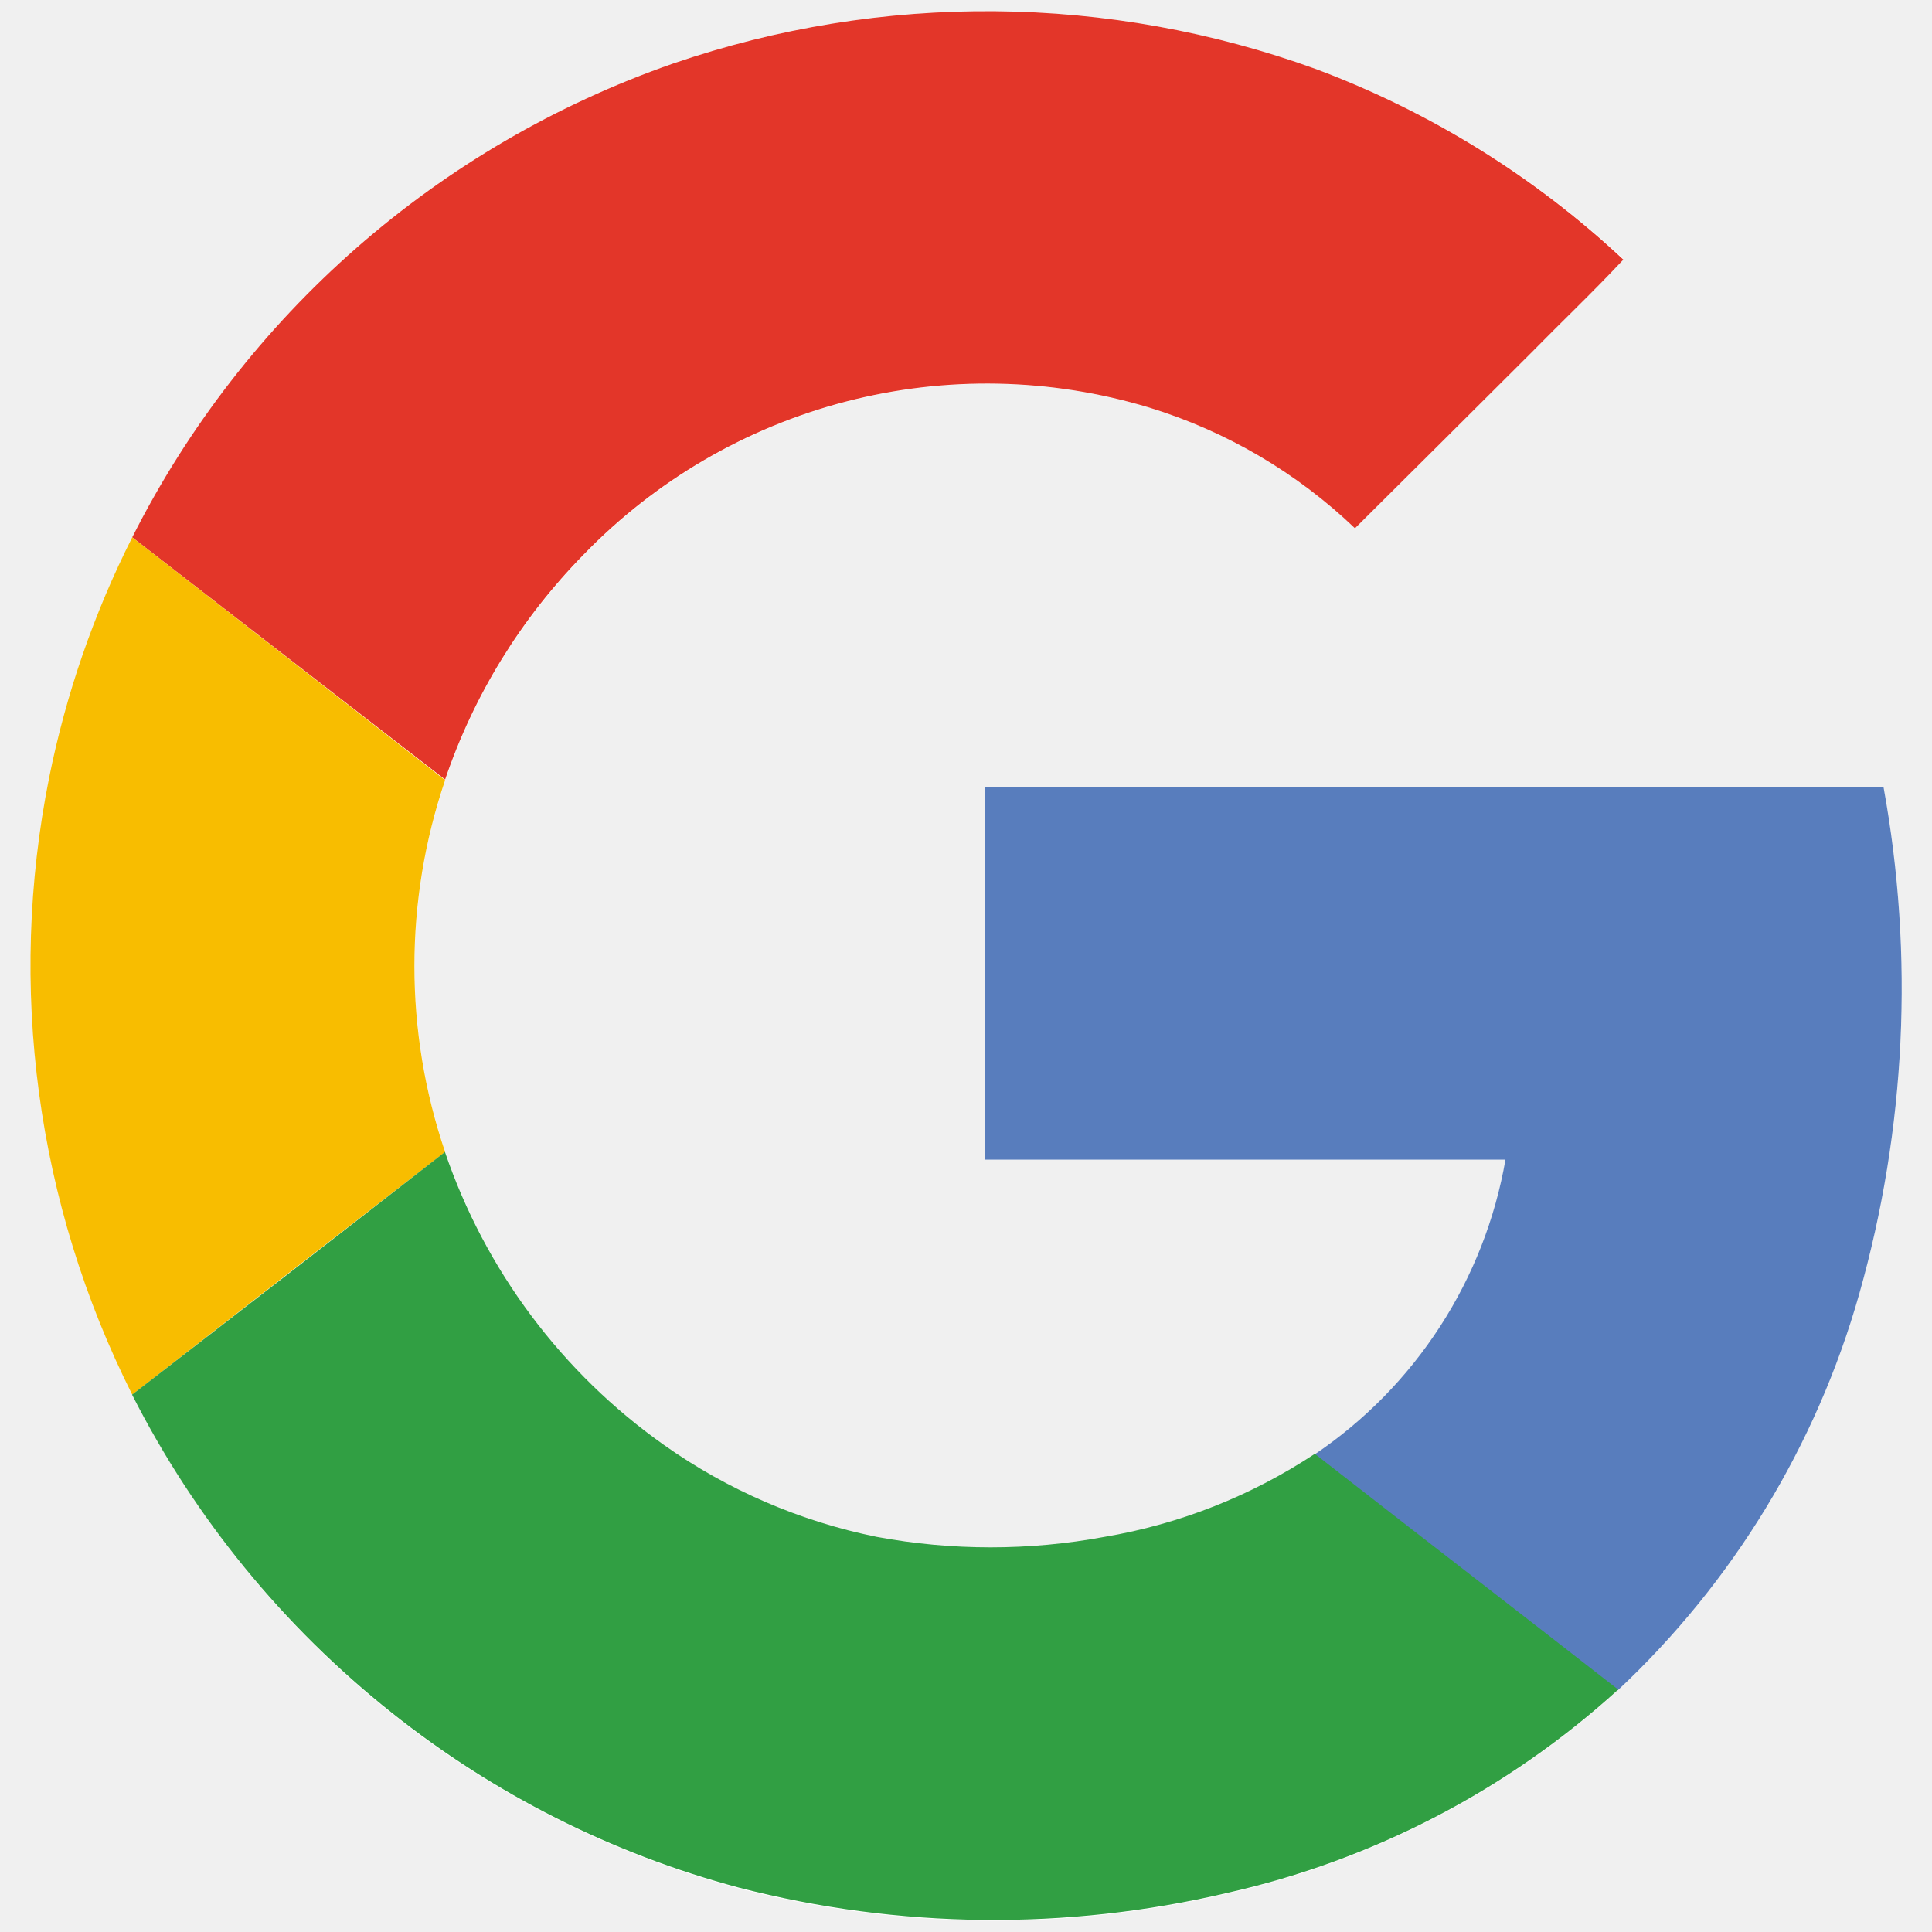
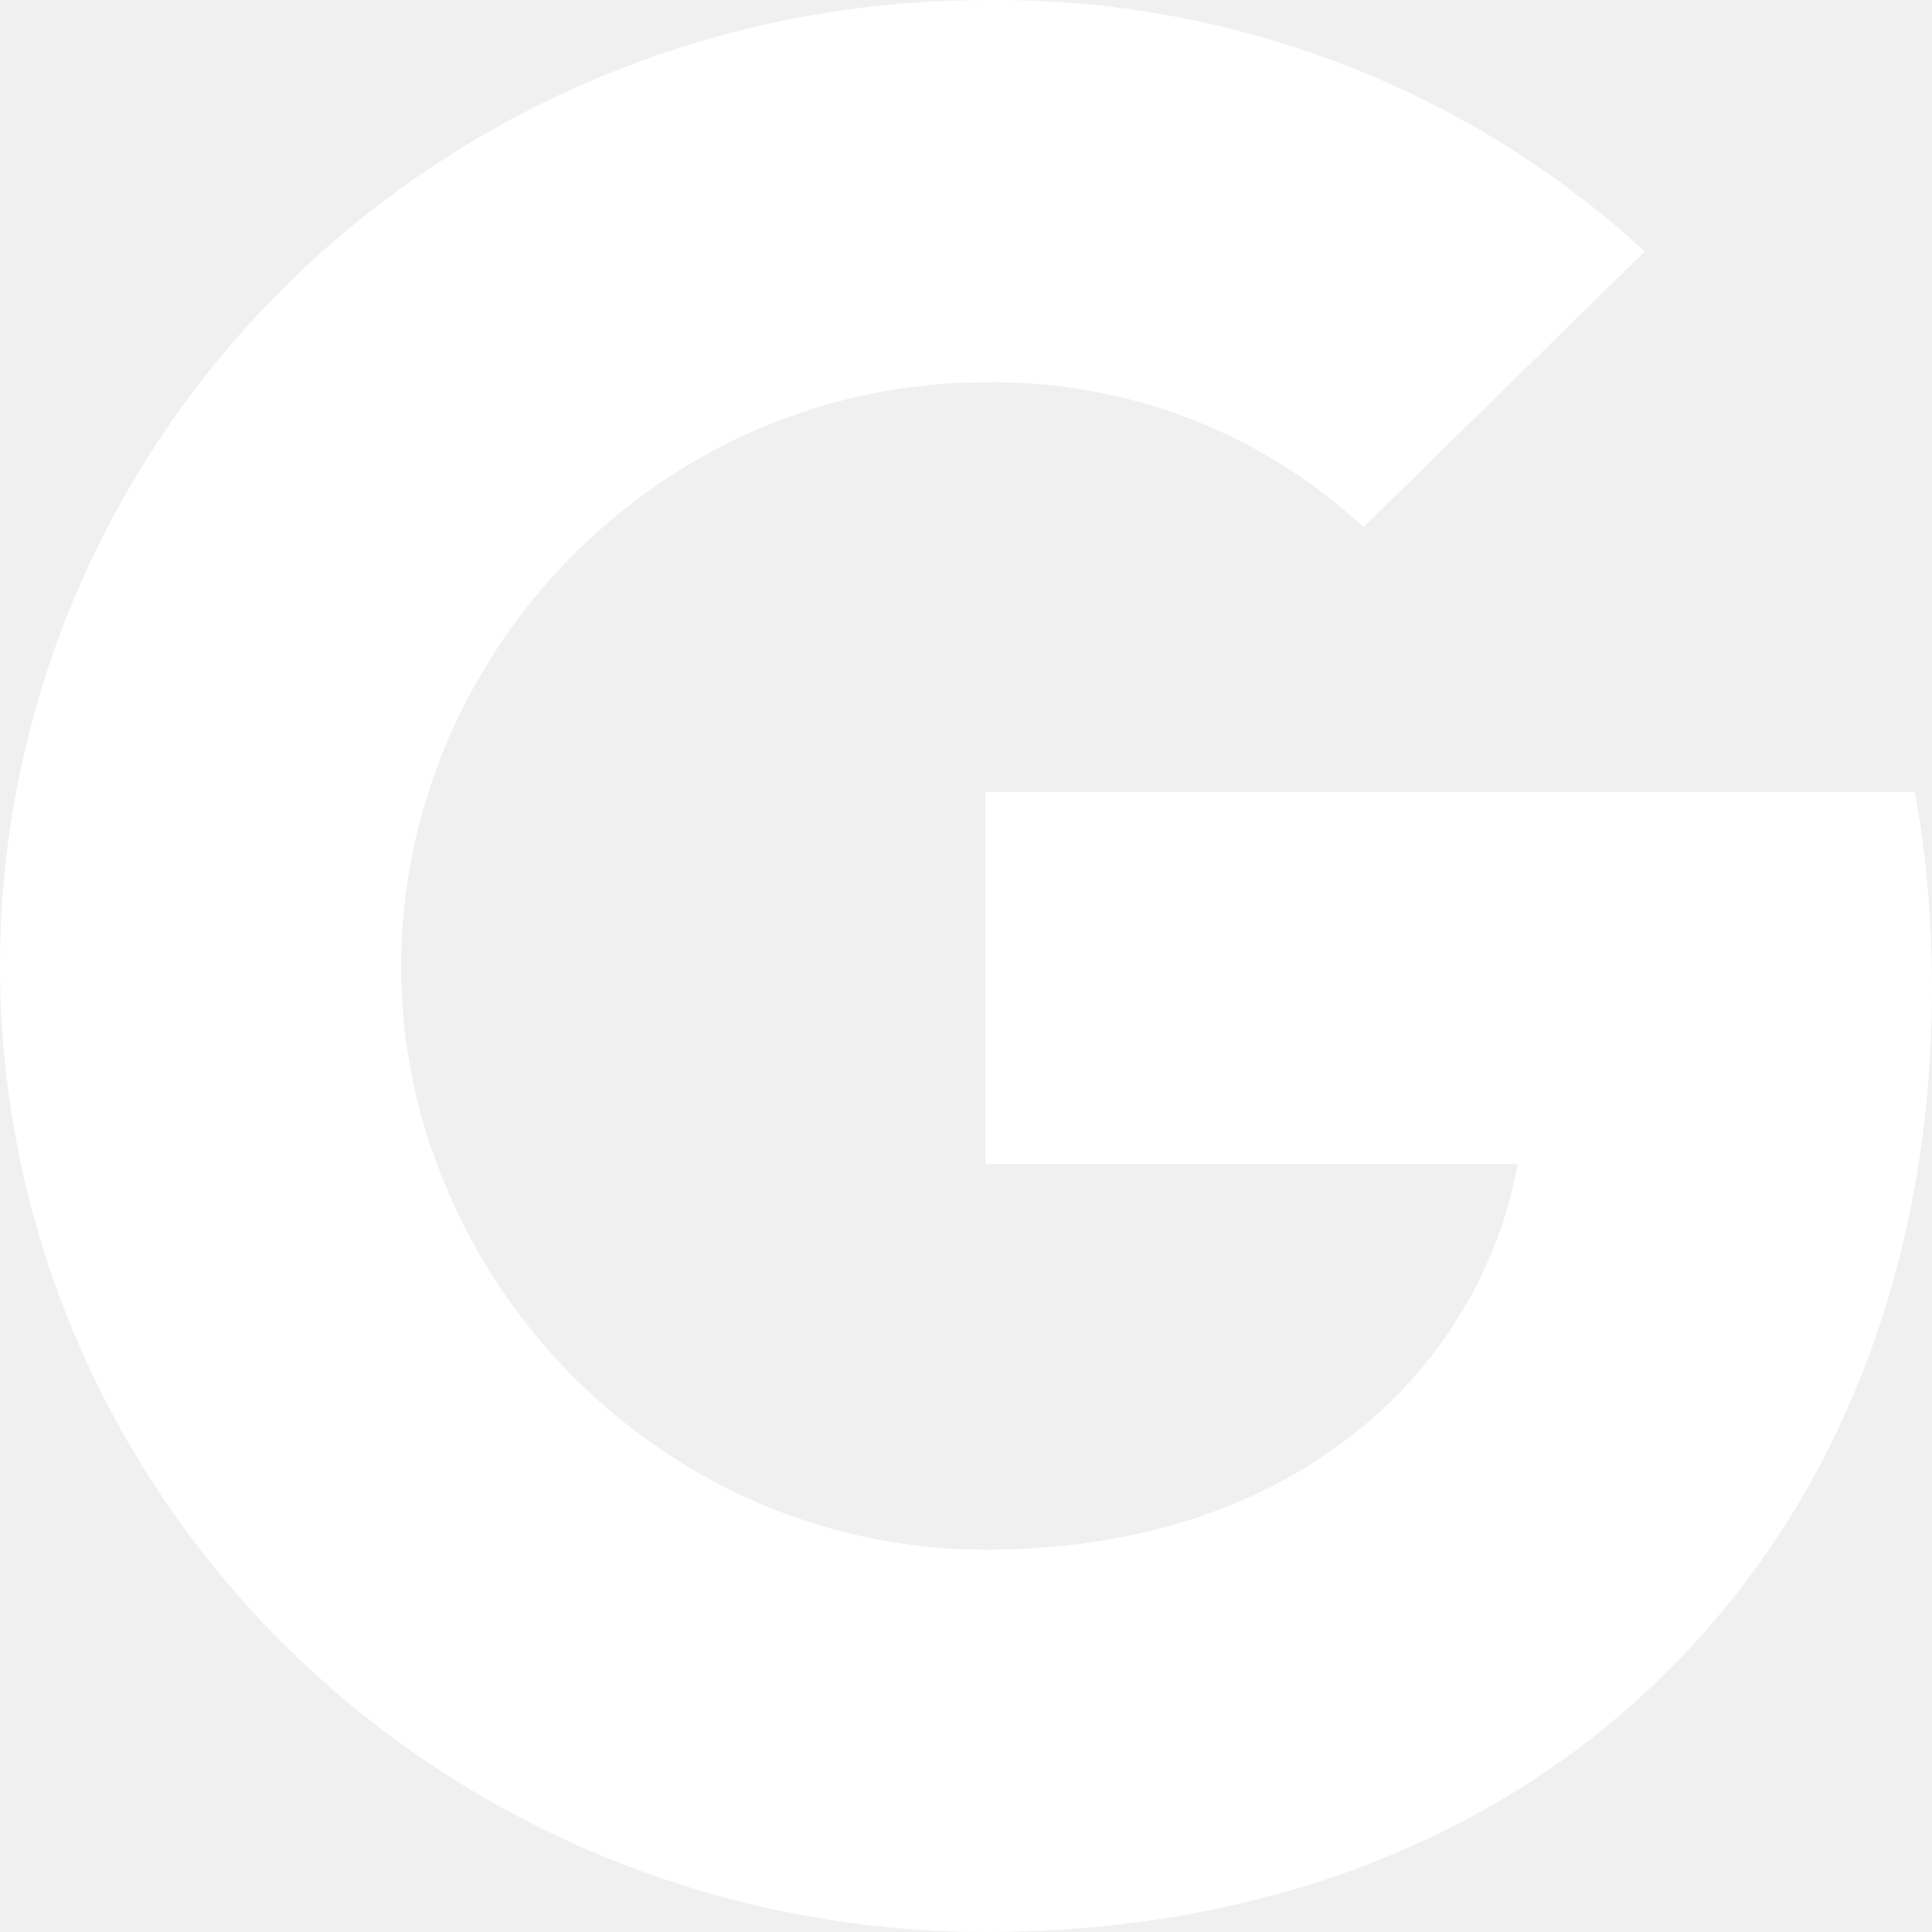
<svg xmlns="http://www.w3.org/2000/svg" width="128" height="128" viewBox="0 0 128 128" fill="none">
-   <path d="M44.59 4.21C31.801 8.647 20.771 17.068 13.122 28.236C5.472 39.404 1.606 52.731 2.09 66.26C2.575 79.788 7.385 92.804 15.814 103.397C24.243 113.989 35.846 121.6 48.92 125.11C59.519 127.845 70.624 127.965 81.28 125.46C90.933 123.292 99.858 118.654 107.18 112C114.801 104.863 120.332 95.785 123.18 85.74C126.274 74.817 126.825 63.329 124.79 52.16H65.27V76.85H99.74C99.051 80.788 97.575 84.546 95.4 87.9C93.224 91.254 90.395 94.135 87.08 96.37C82.871 99.155 78.126 101.029 73.15 101.87C68.159 102.798 63.041 102.798 58.05 101.87C52.992 100.825 48.206 98.738 44 95.74C37.242 90.956 32.167 84.159 29.5 76.32C26.789 68.334 26.789 59.676 29.5 51.69C31.398 46.092 34.536 40.995 38.68 36.78C43.422 31.867 49.425 28.356 56.032 26.631C62.638 24.905 69.592 25.033 76.13 27C81.238 28.567 85.909 31.307 89.77 35C93.657 31.133 97.537 27.257 101.41 23.37C103.41 21.28 105.59 19.29 107.56 17.15C101.665 11.665 94.747 7.397 87.2 4.59C73.457 -0.4 58.42 -0.534 44.59 4.21Z" fill="white" />
-   <path d="M44.59 4.21C58.419 -0.537 73.456 -0.407 87.2 4.58C94.748 7.406 101.664 11.695 107.55 17.2C105.55 19.34 103.44 21.34 101.4 23.42C97.52 27.293 93.643 31.153 89.77 35C85.909 31.307 81.238 28.567 76.13 27C69.594 25.026 62.64 24.891 56.032 26.609C49.424 28.328 43.417 31.833 38.67 36.74C34.526 40.955 31.388 46.052 29.49 51.65L8.76 35.6C16.18 20.886 29.027 9.63 44.59 4.21Z" fill="#E33629" />
-   <path d="M3.26 51.5C4.373 45.978 6.223 40.63 8.76 35.6L29.49 51.69C26.779 59.676 26.779 68.334 29.49 76.32C22.583 81.653 15.673 87.013 8.76 92.4C2.412 79.763 0.475 65.365 3.26 51.5Z" fill="#F8BD00" />
-   <path d="M65.27 52.15H124.79C126.825 63.319 126.274 74.806 123.18 85.73C120.332 95.775 114.801 104.853 107.18 111.99C100.49 106.77 93.77 101.59 87.08 96.37C90.397 94.133 93.228 91.249 95.403 87.891C97.579 84.534 99.054 80.771 99.74 76.83H65.27C65.26 68.61 65.27 60.38 65.27 52.15Z" fill="#587DBD" />
-   <path d="M8.75 92.4C15.663 87.067 22.573 81.707 29.48 76.32C32.152 84.162 37.234 90.959 44 95.74C48.219 98.724 53.015 100.794 58.08 101.82C63.071 102.748 68.189 102.748 73.18 101.82C78.156 100.979 82.901 99.105 87.11 96.32C93.8 101.54 100.52 106.72 107.21 111.94C99.889 118.597 90.964 123.239 81.31 125.41C70.654 127.915 59.549 127.795 48.95 125.06C40.567 122.822 32.737 118.876 25.95 113.47C18.767 107.766 12.9 100.579 8.75 92.4Z" fill="#319F43" />
+   <path d="M126.866 52.467C127.627 56.762 128.006 61.114 128 65.474C128 84.945 120.9 101.409 108.544 112.553H108.56C97.755 122.336 82.901 128 65.289 128C47.974 128 31.367 121.257 19.123 109.255C6.879 97.254 0 80.975 0 64.002C0 47.029 6.879 30.751 19.123 18.749C31.367 6.747 47.974 0.004 65.289 0.004C81.497 -0.182 97.149 5.787 108.968 16.66L90.328 34.931C83.59 28.635 74.597 25.187 65.289 25.331C48.257 25.331 33.787 36.595 28.629 51.763C25.895 59.71 25.895 68.318 28.629 76.266H28.654C33.836 91.409 48.282 102.673 65.314 102.673C74.112 102.673 81.669 100.465 87.529 96.561H87.504C90.907 94.352 93.817 91.489 96.06 88.147C98.303 84.804 99.832 81.051 100.554 77.114H65.289V52.474L126.866 52.467Z" fill="white" />
</svg>
